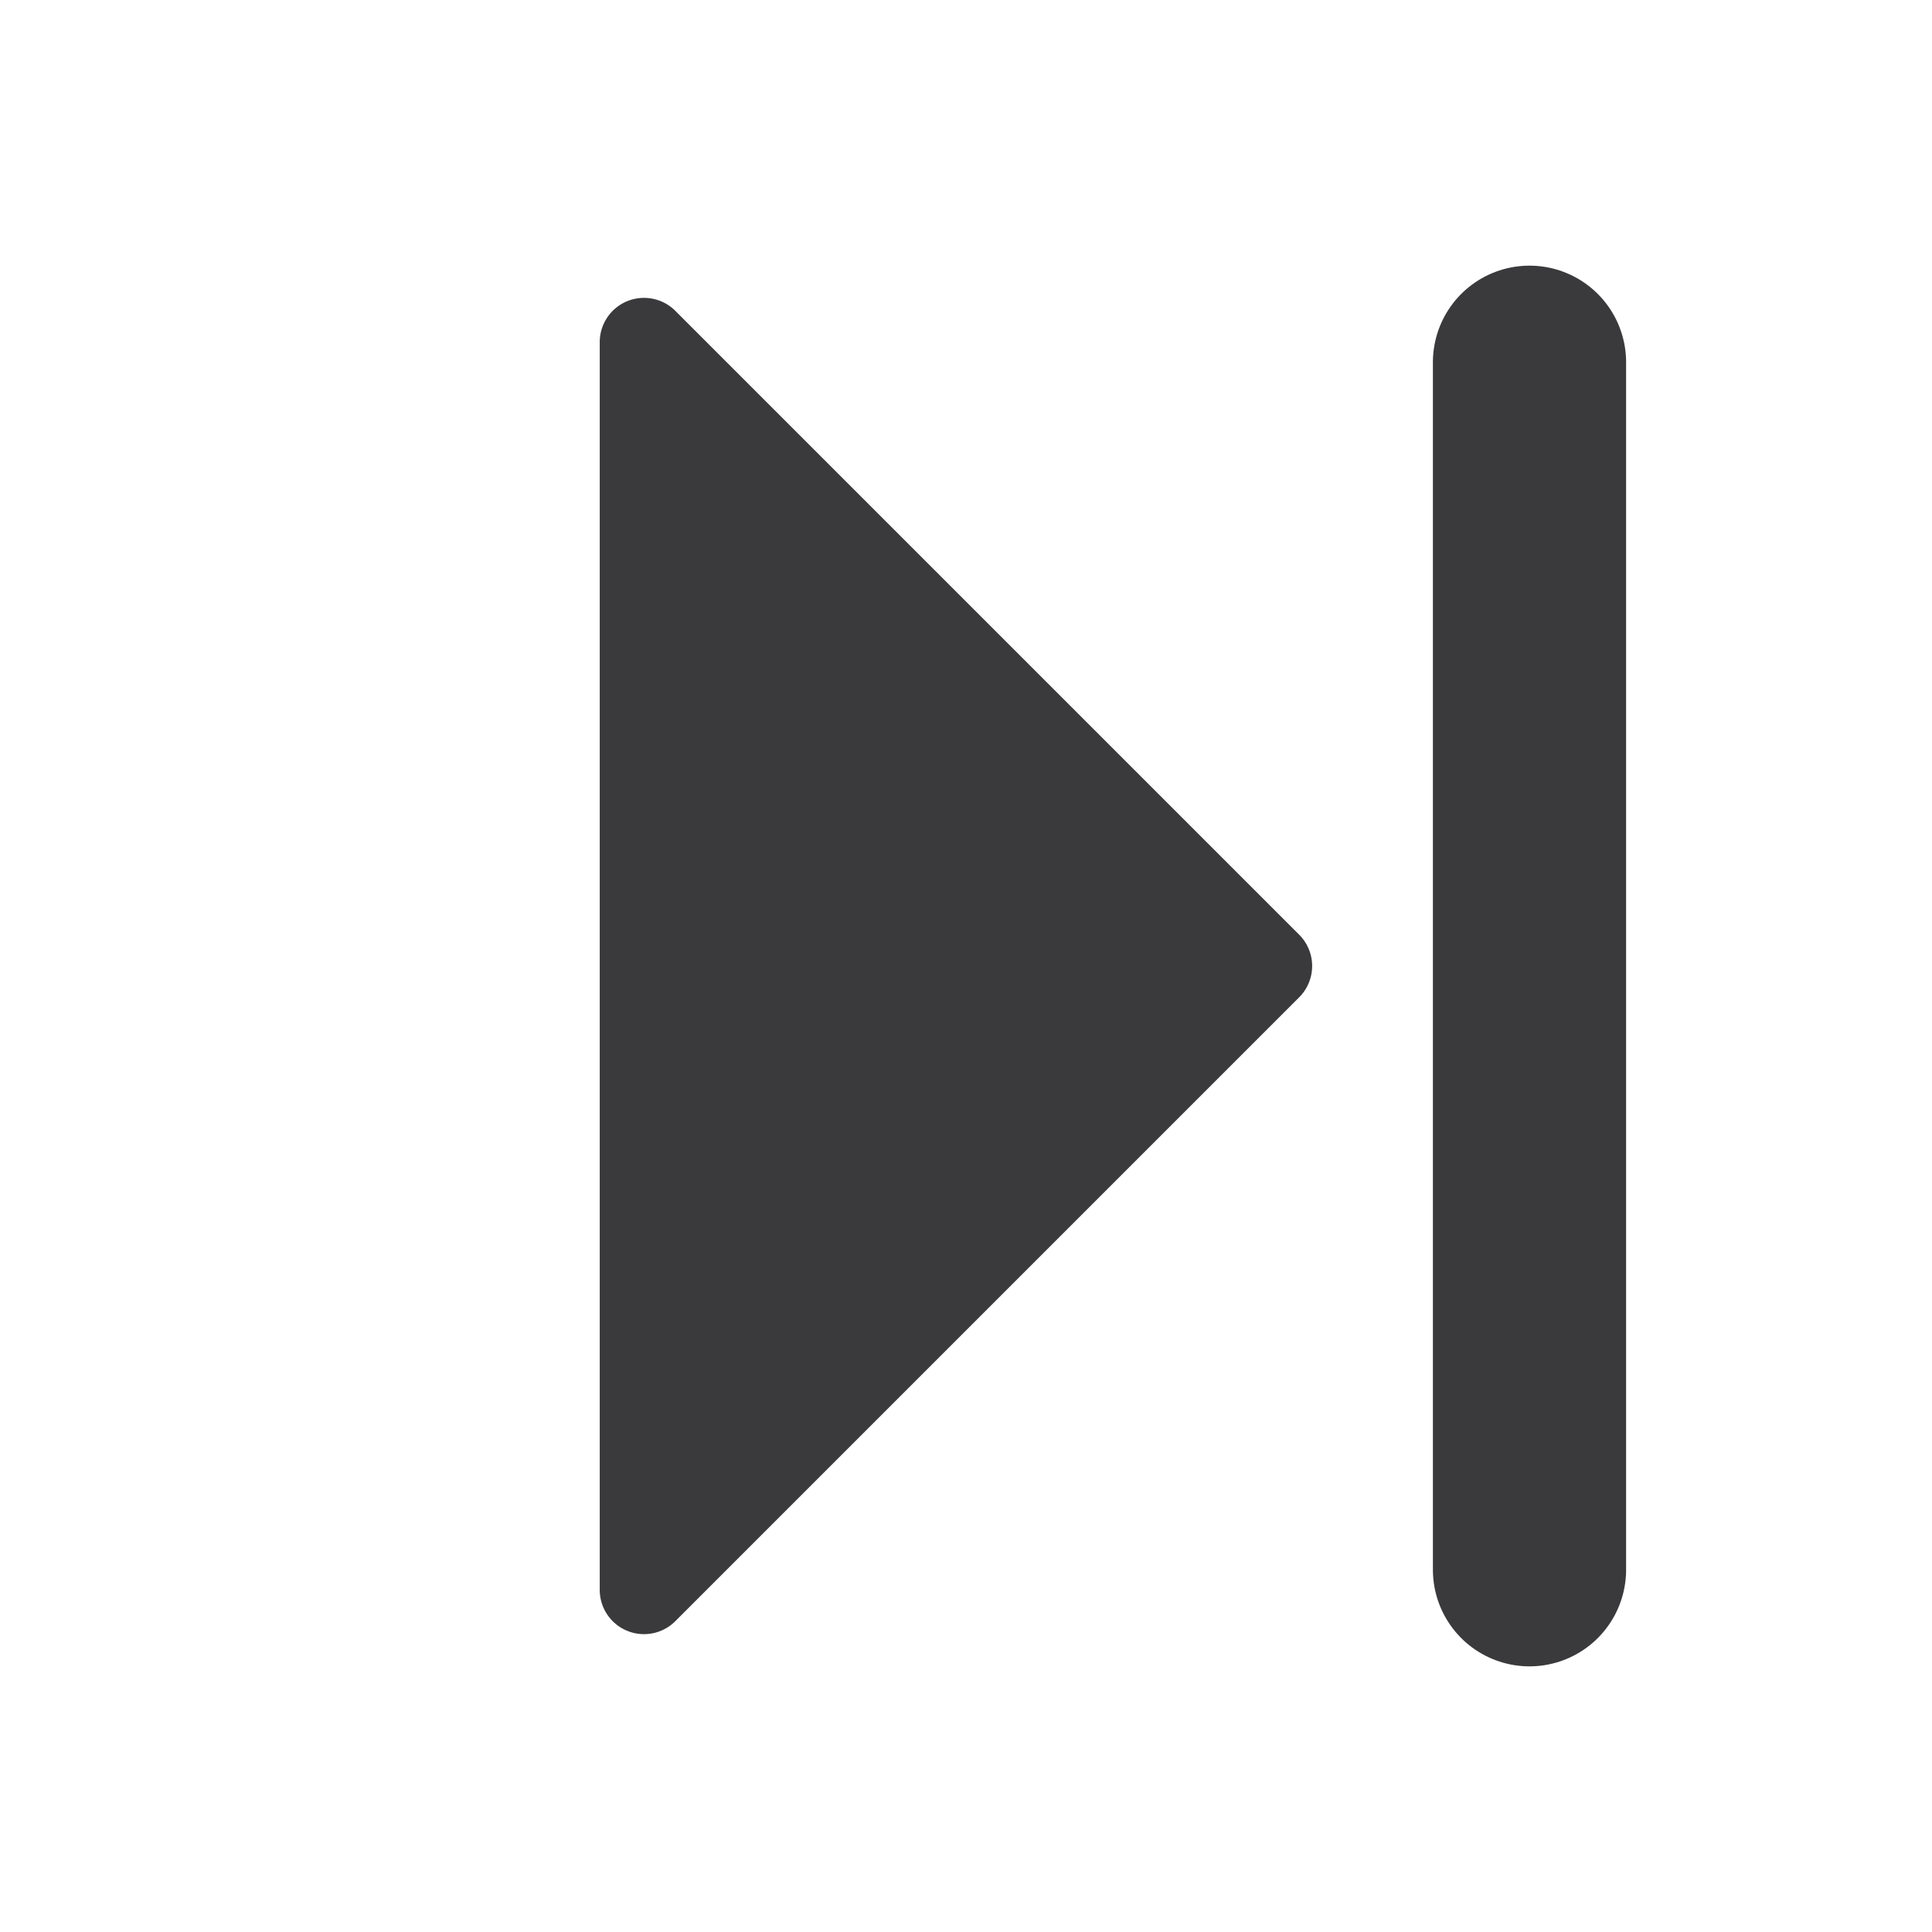
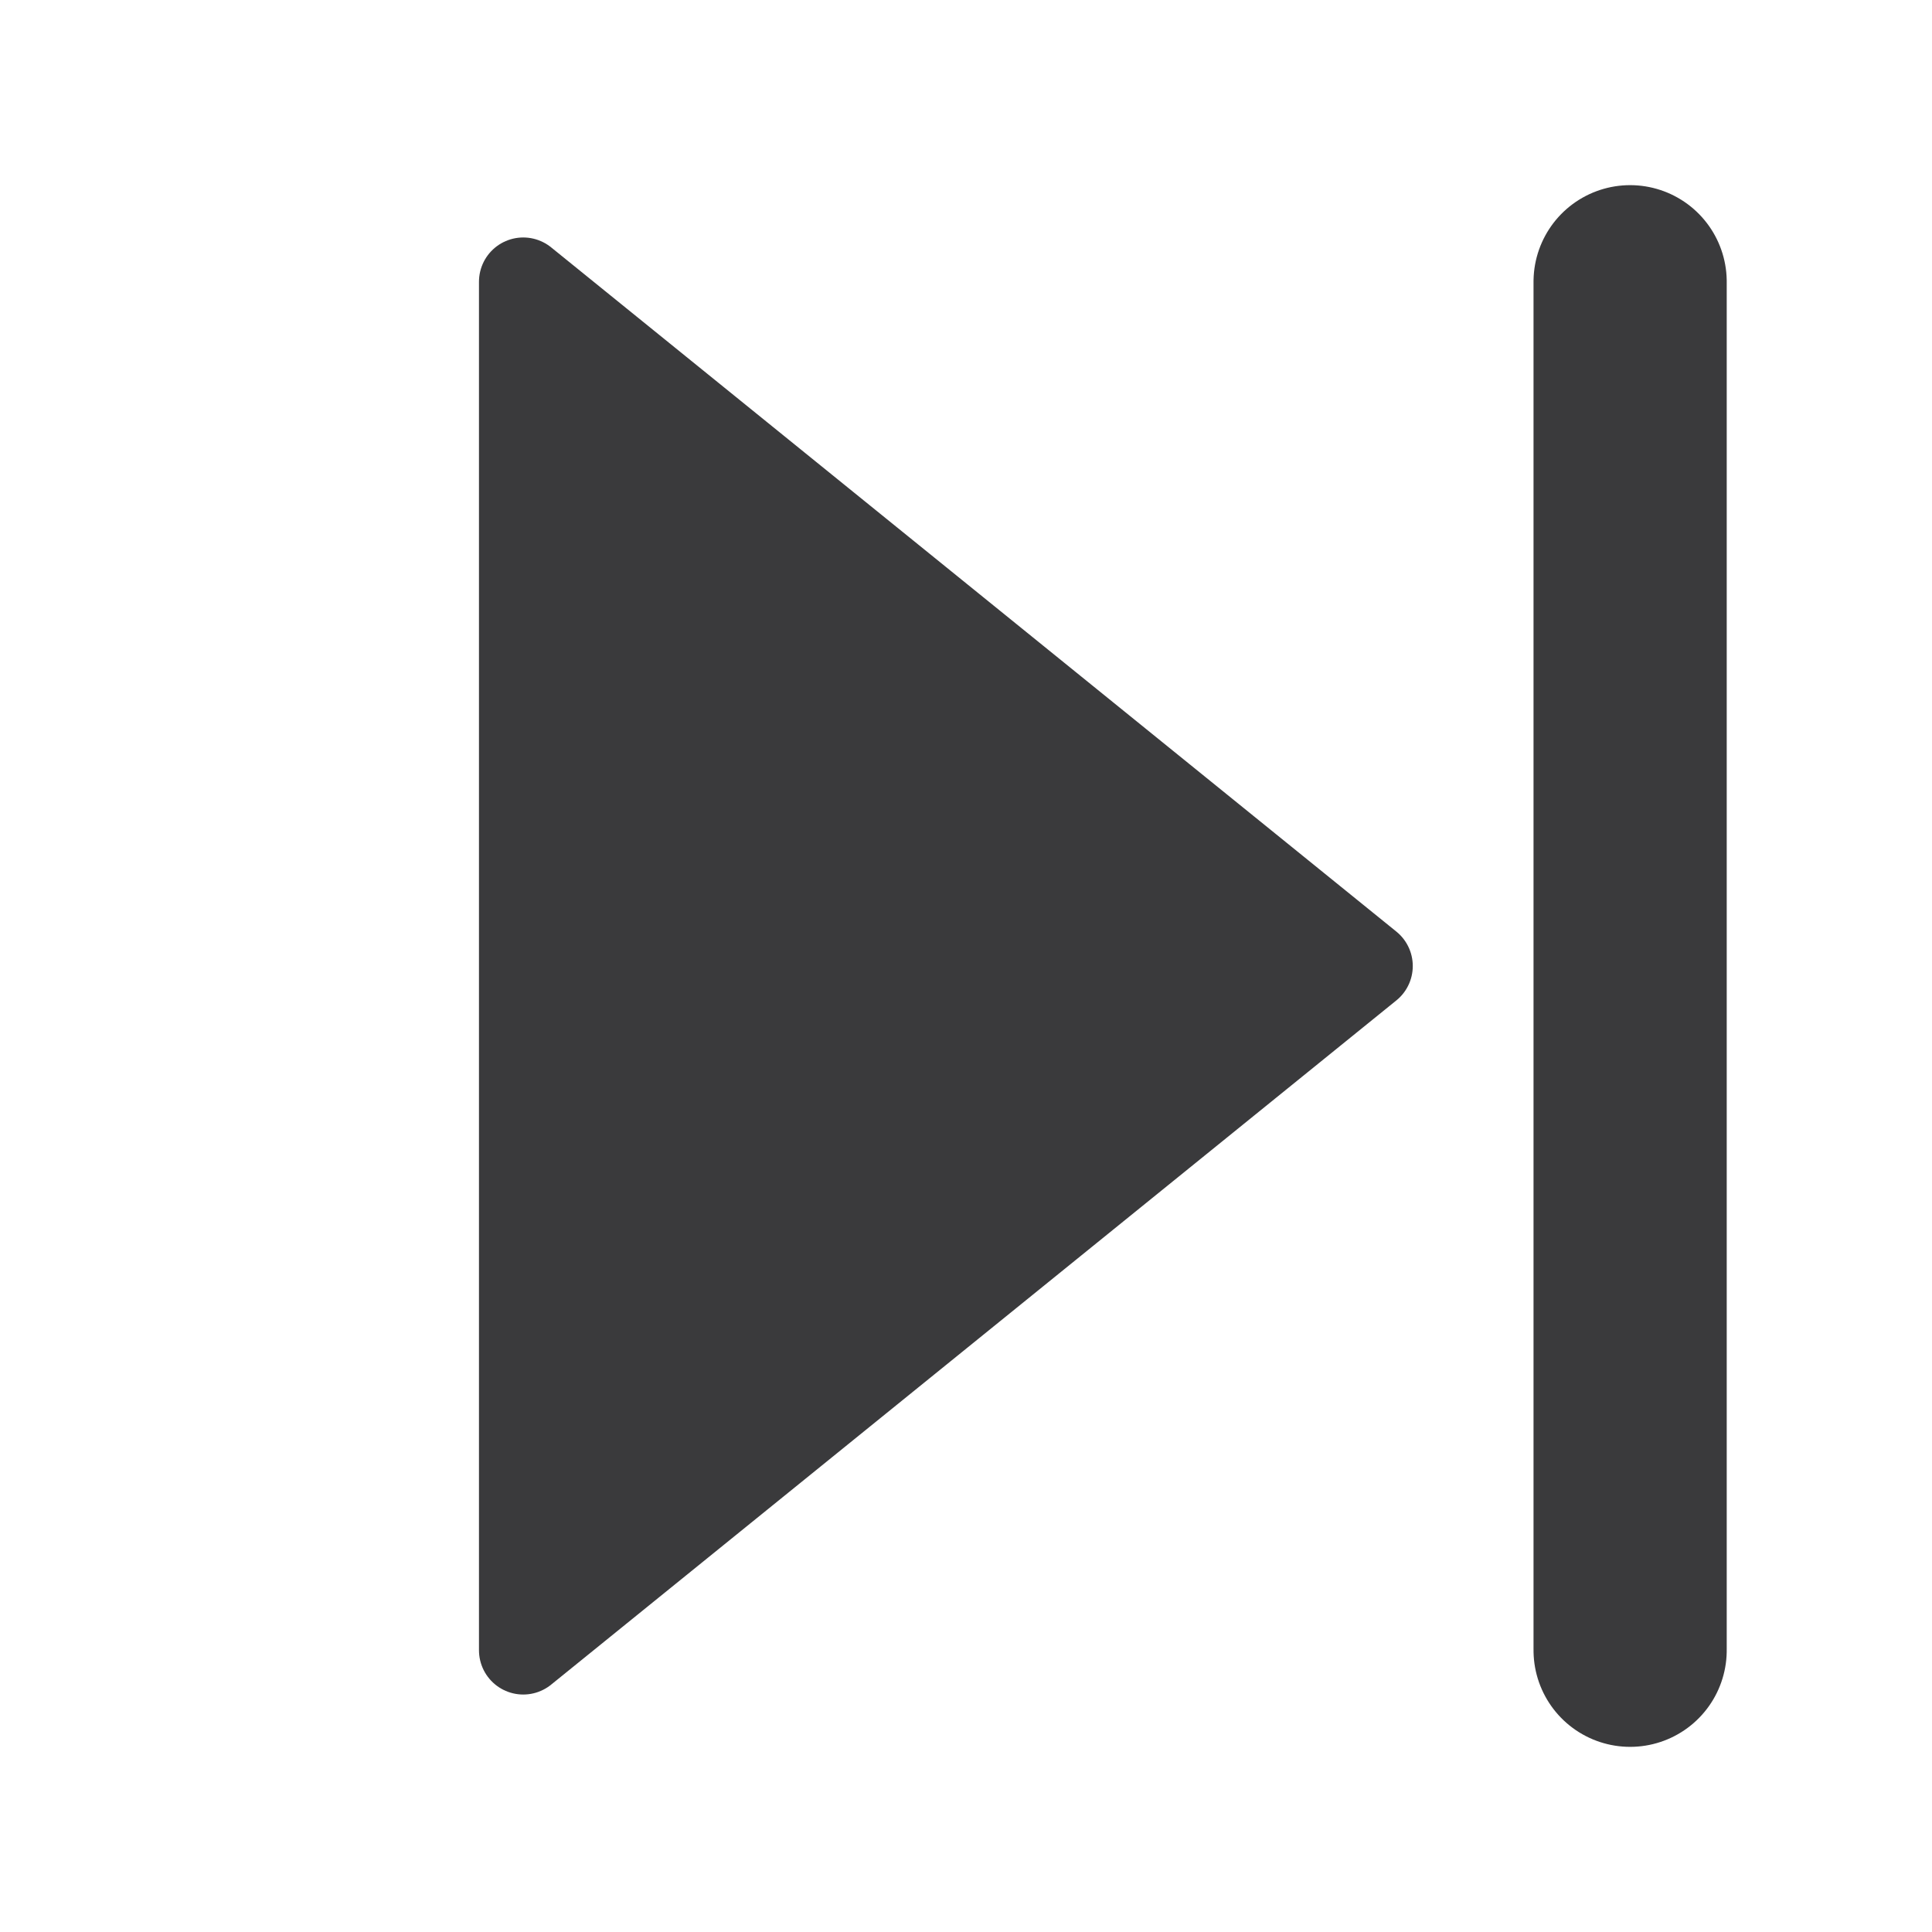
<svg xmlns="http://www.w3.org/2000/svg" width="24" height="24" viewBox="0 0 24 24">
  <g stroke-linecap="round" stroke-linejoin="round">
    <g transform="rotate(90 12 12)">
-       <path fill="#3A3A3C" stroke="#3A3A3C" stroke-width="1.1" d="M12 8.25 19.75 16H4.25z" />
-       <path fill="none" stroke="#3A3A3C" stroke-width="2.4" d="M4.5 5h15" />
+       <path fill="#3A3A3C" stroke="#3A3A3C" stroke-width="1.1" d="M12 7 20.5 17.5H3.5z" />
+       <path fill="none" stroke="#3A3A3C" stroke-width="2.4" d="M3.5 3.75h17" />
    </g>
  </g>
</svg>
